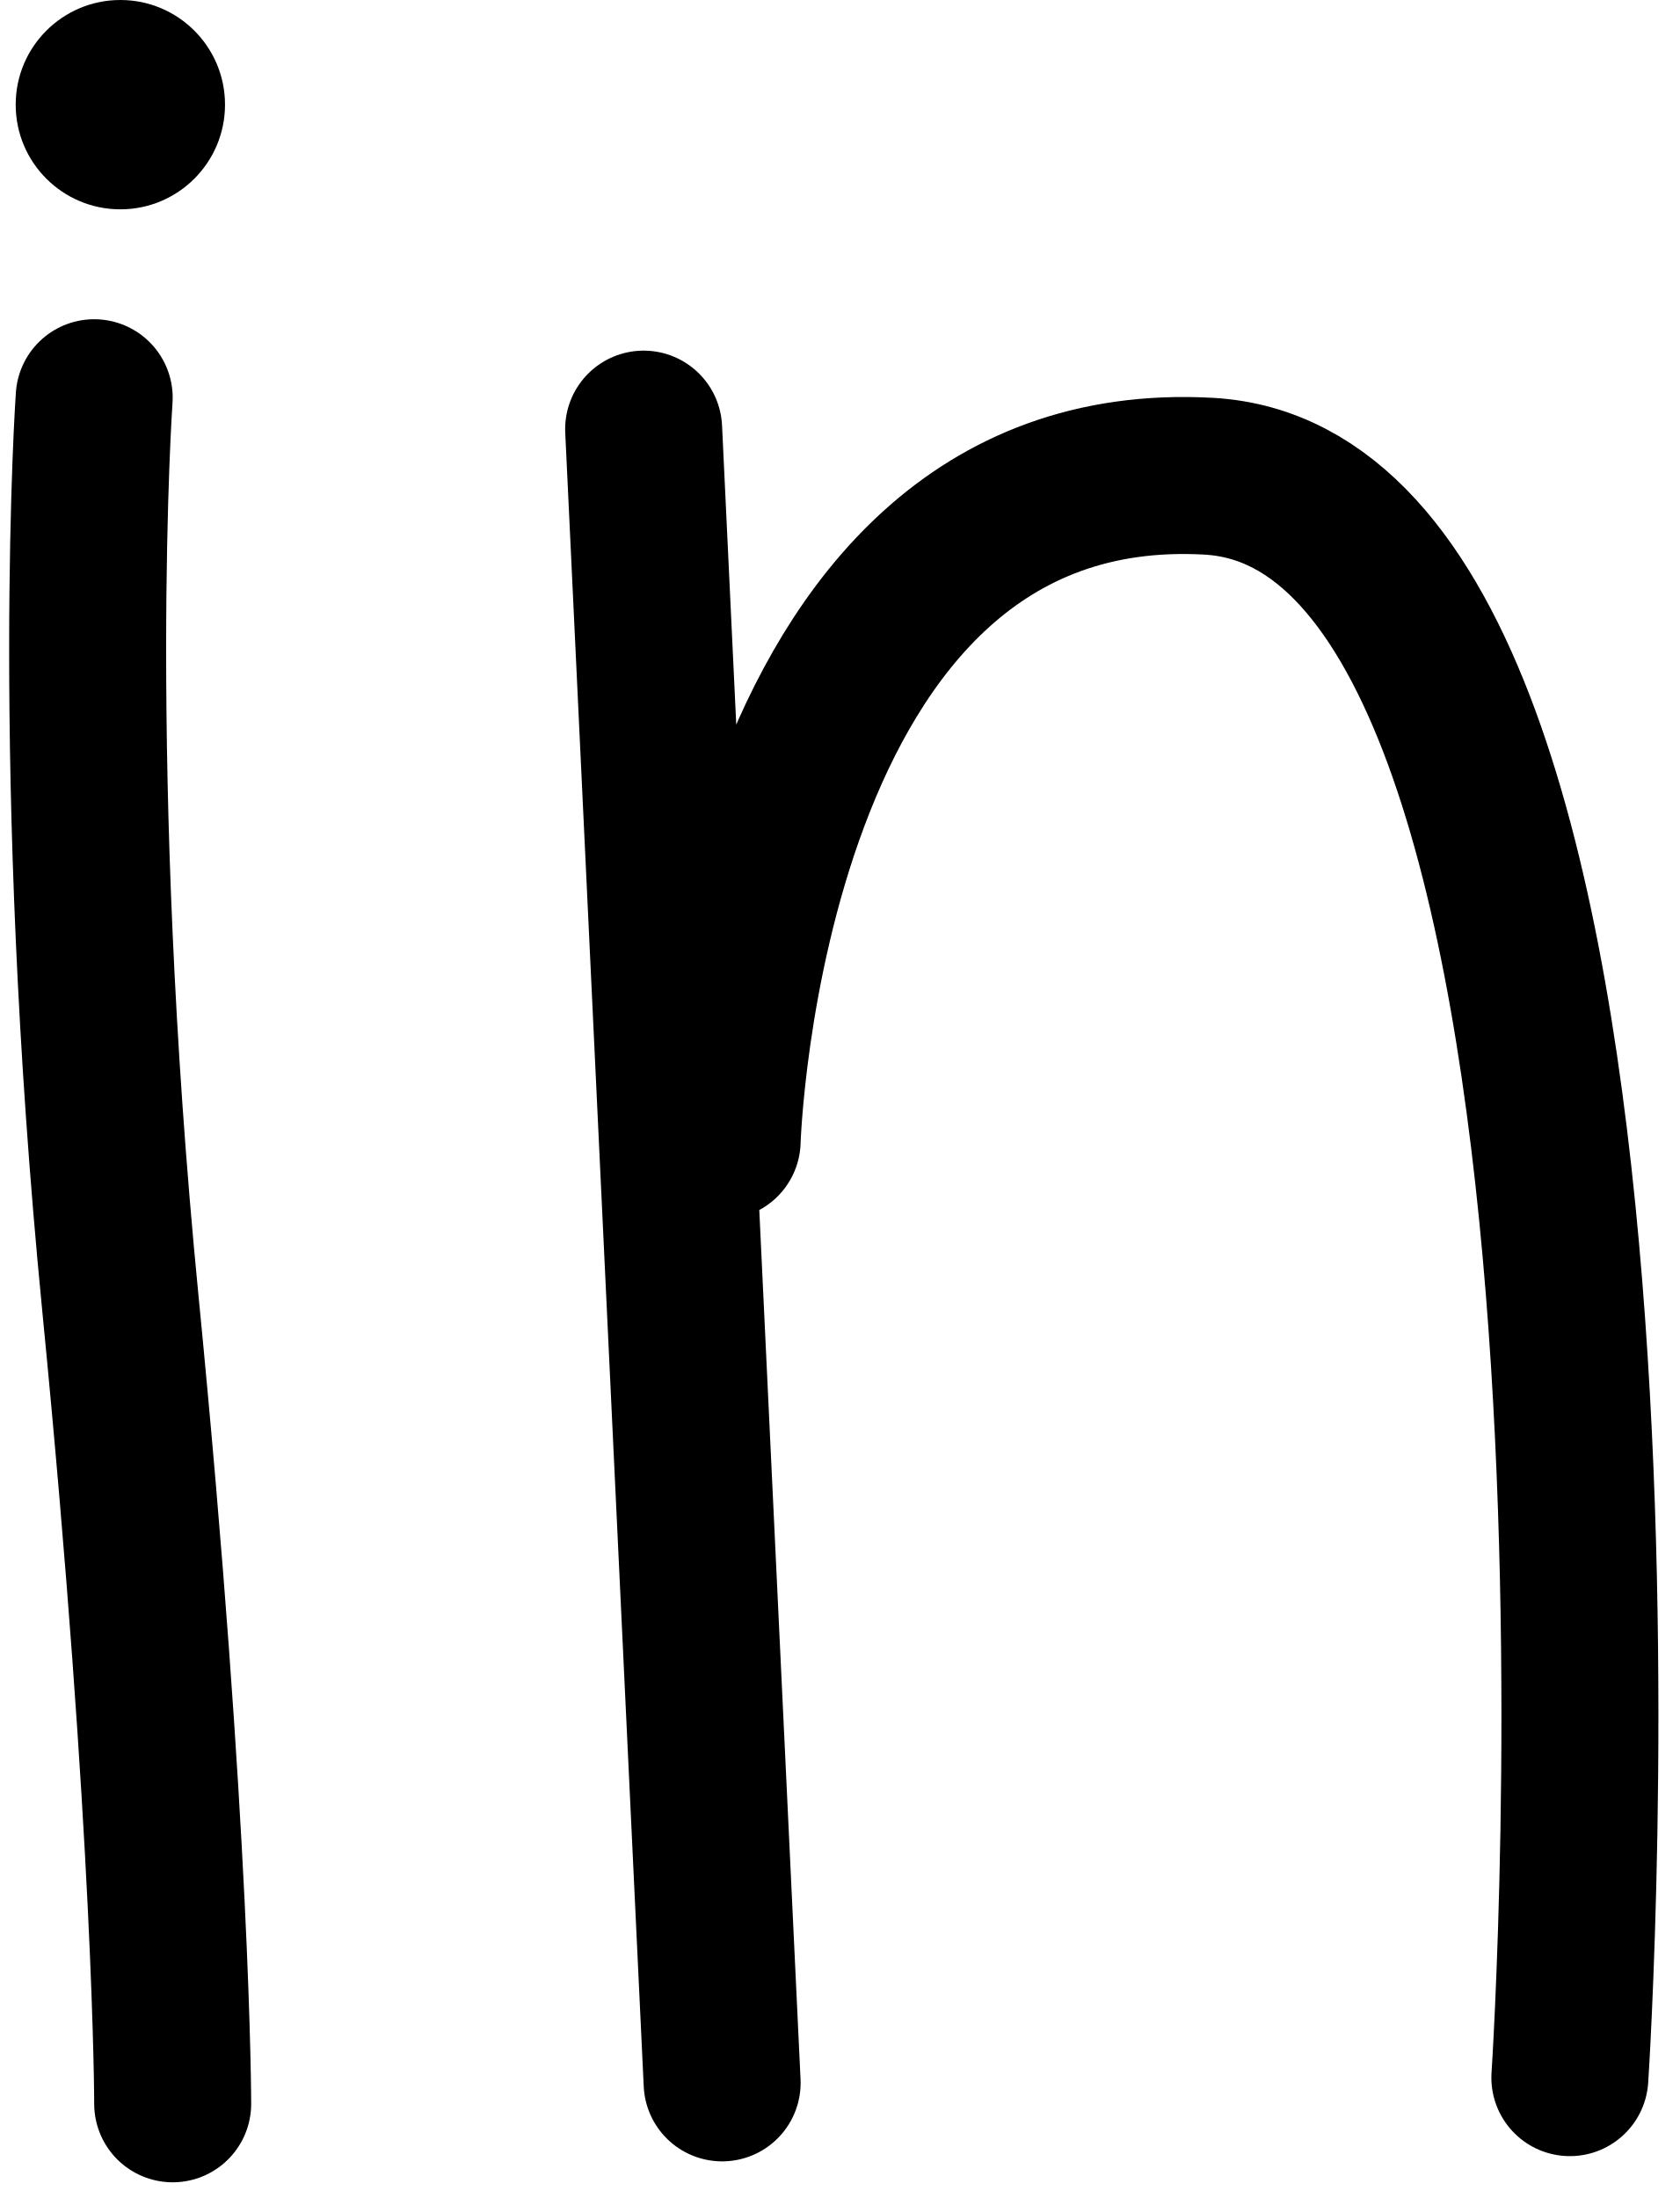
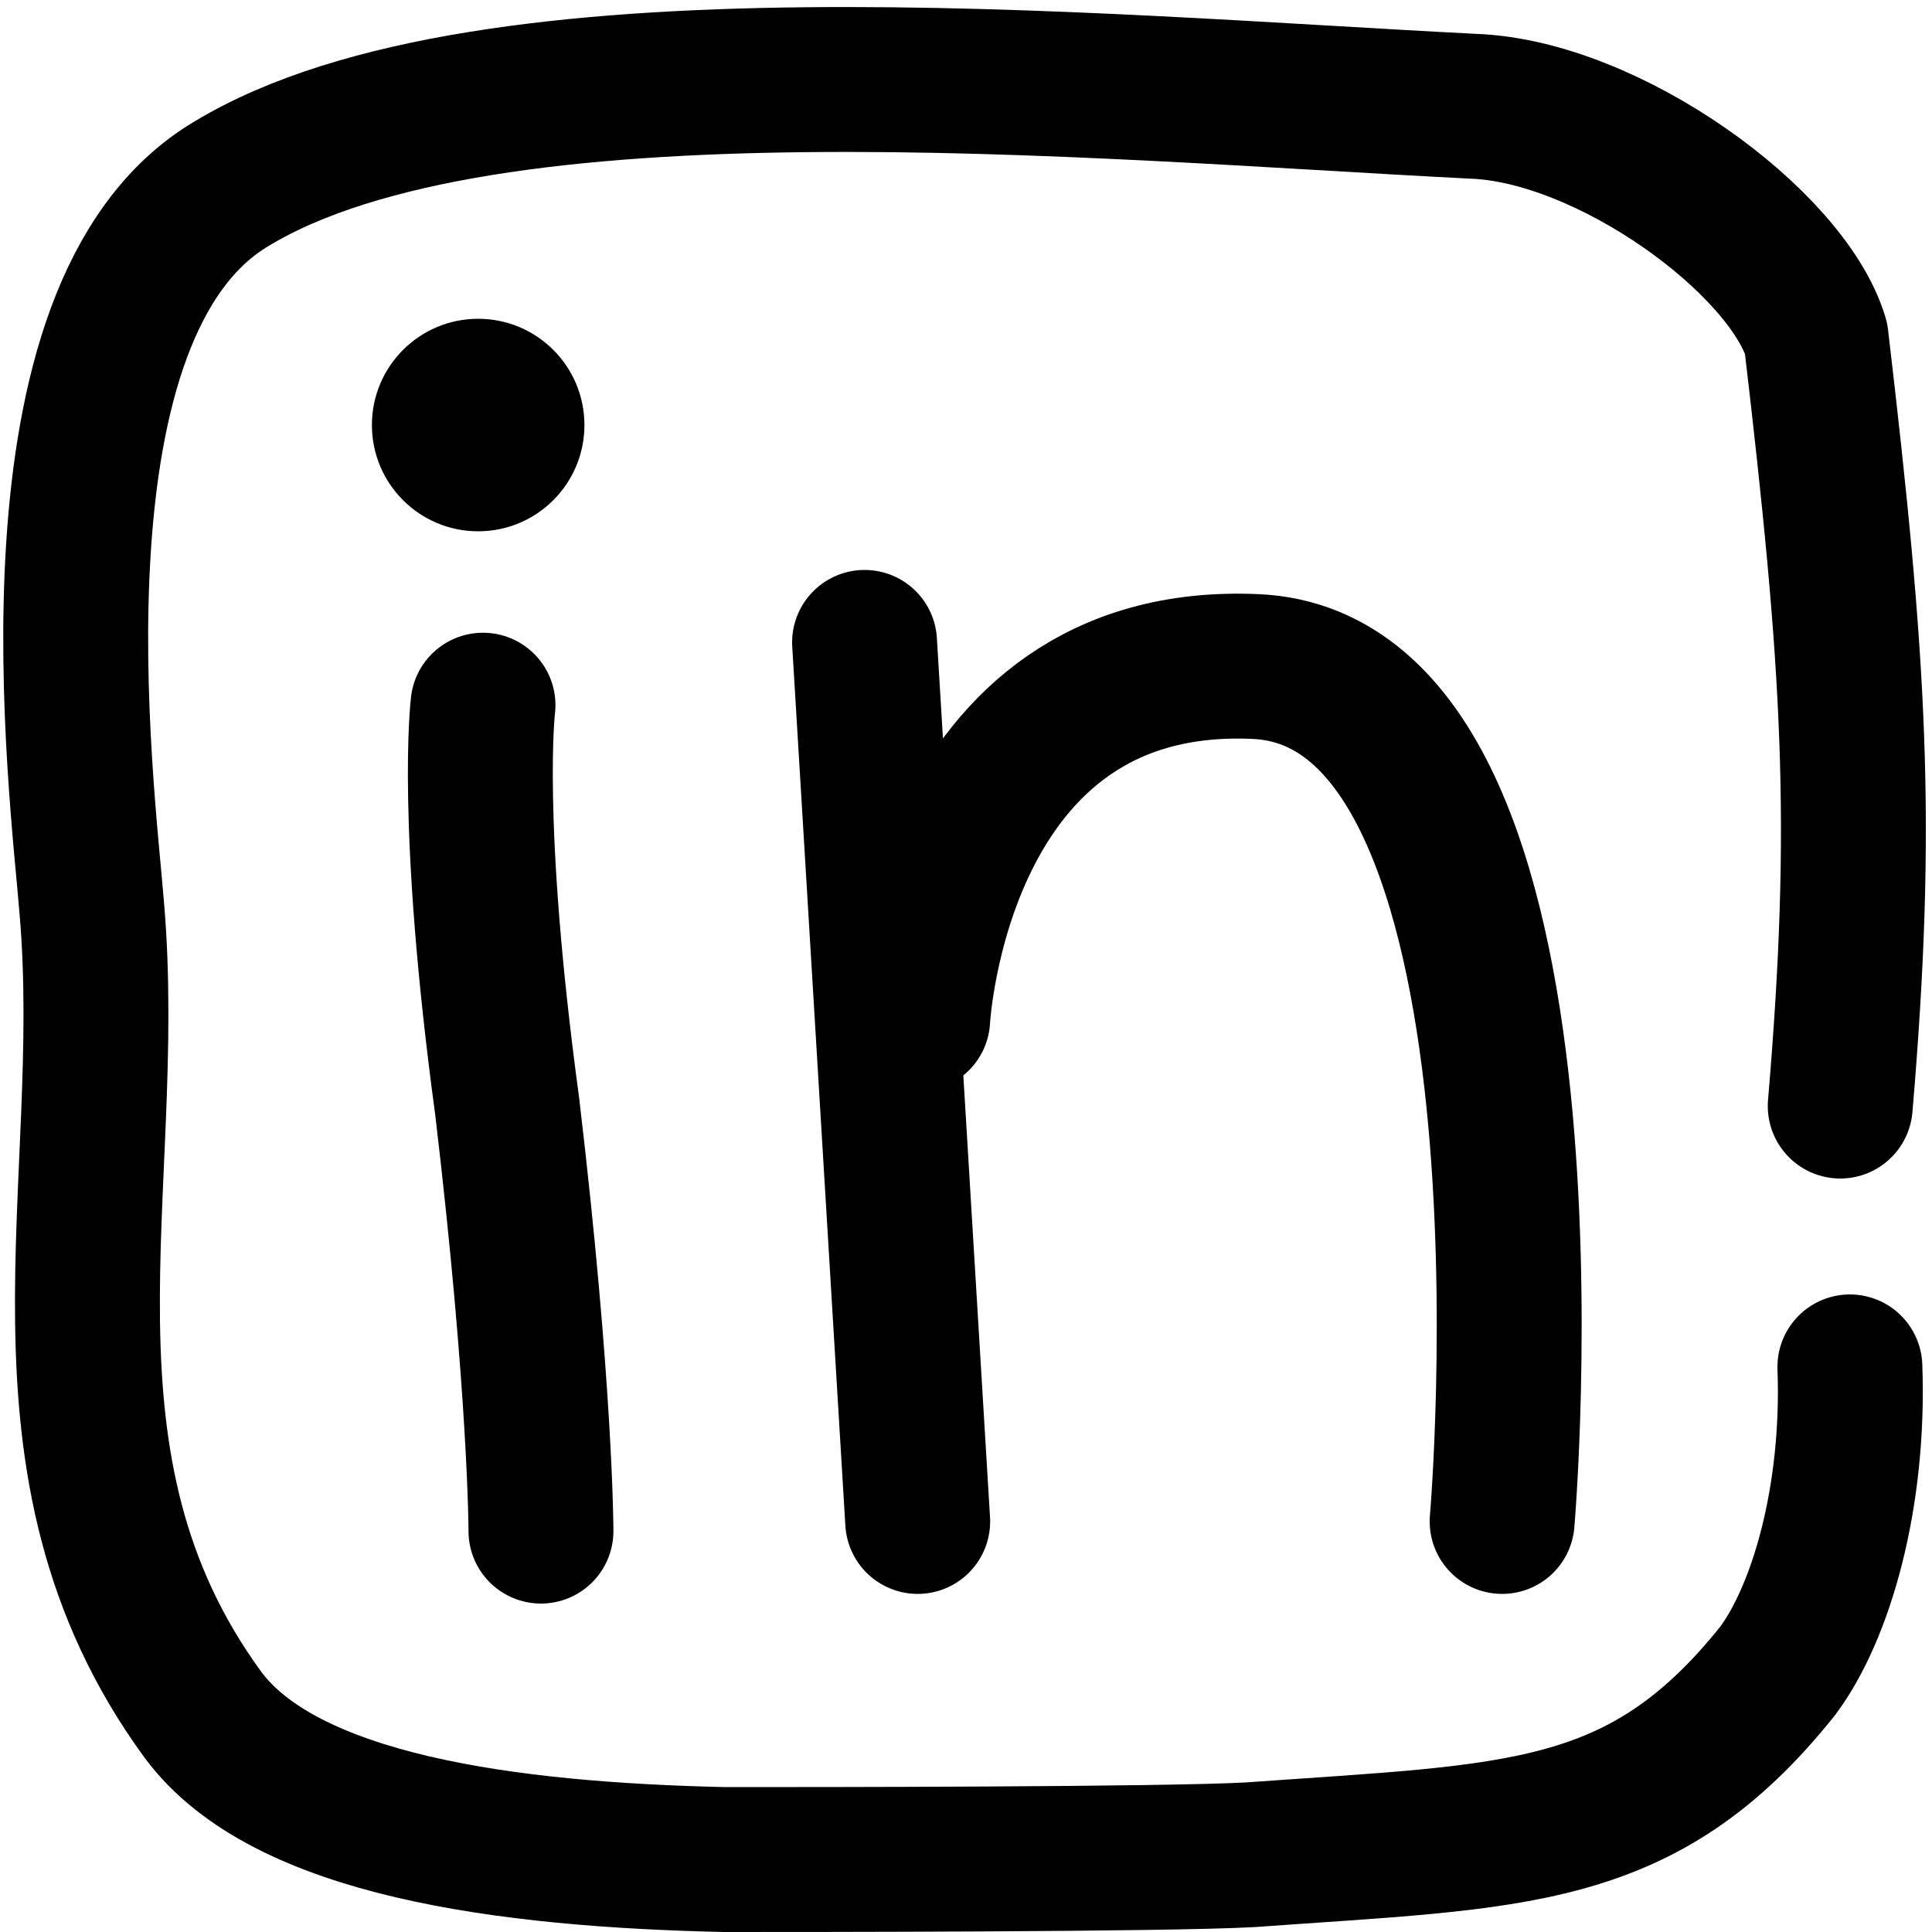
- <svg xmlns="http://www.w3.org/2000/svg" xml:space="preserve" style="enable-background:new 0 0 32.1 42" viewBox="0 0 32.1 42">
-   <path d="M1.8 7.6s-.5 7.1.5 17.3 1 15.3 1 15.3m9-32 1.5 31.6m16.2-.1s2-30.1-6.9-30.6-9.3 12.7-9.3 12.7" style="fill:none;stroke:currentColor;stroke-width:3;stroke-linecap:round" />
-   <circle cx="2.3" cy="2" r="2" />
+ <svg xmlns="http://www.w3.org/2000/svg" xml:space="preserve" style="enable-background:new 0 0 40 40" viewBox="0 0 40 40">
+   <path d="M10 14.6s-.3 2.4.5 8.3c.7 5.9.7 8.8.7 8.8m6.7-18.4L19 31.5m12.1 0s1.5-17.4-5.1-17.7-7 7.3-7 7.3" style="fill:none;stroke:currentColor;stroke-width:3;stroke-linecap:round" />
+   <circle cx="9.9" cy="8.8" r="2.2" fill="currentColor" />
+   <path d="M38.3 28.3c.1 2.7-.6 5.1-1.5 6.3-2.8 3.5-5.4 3.4-10.9 3.8-1.8.1-9.1.1-10.9.1-4.5-.1-9.1-.7-10.8-3-3.8-5.2-1.8-10.9-2.3-16.7-.2-2.5-1.5-12.4 2.9-15 5.3-3.2 17.8-2 25.7-1.6C33.3 2.3 37 5 37.6 7c.8 6.8 1 10 .5 15.9" style="fill:none;stroke:currentColor;stroke-width:3;stroke-linecap:round;stroke-linejoin:round" />
</svg>
